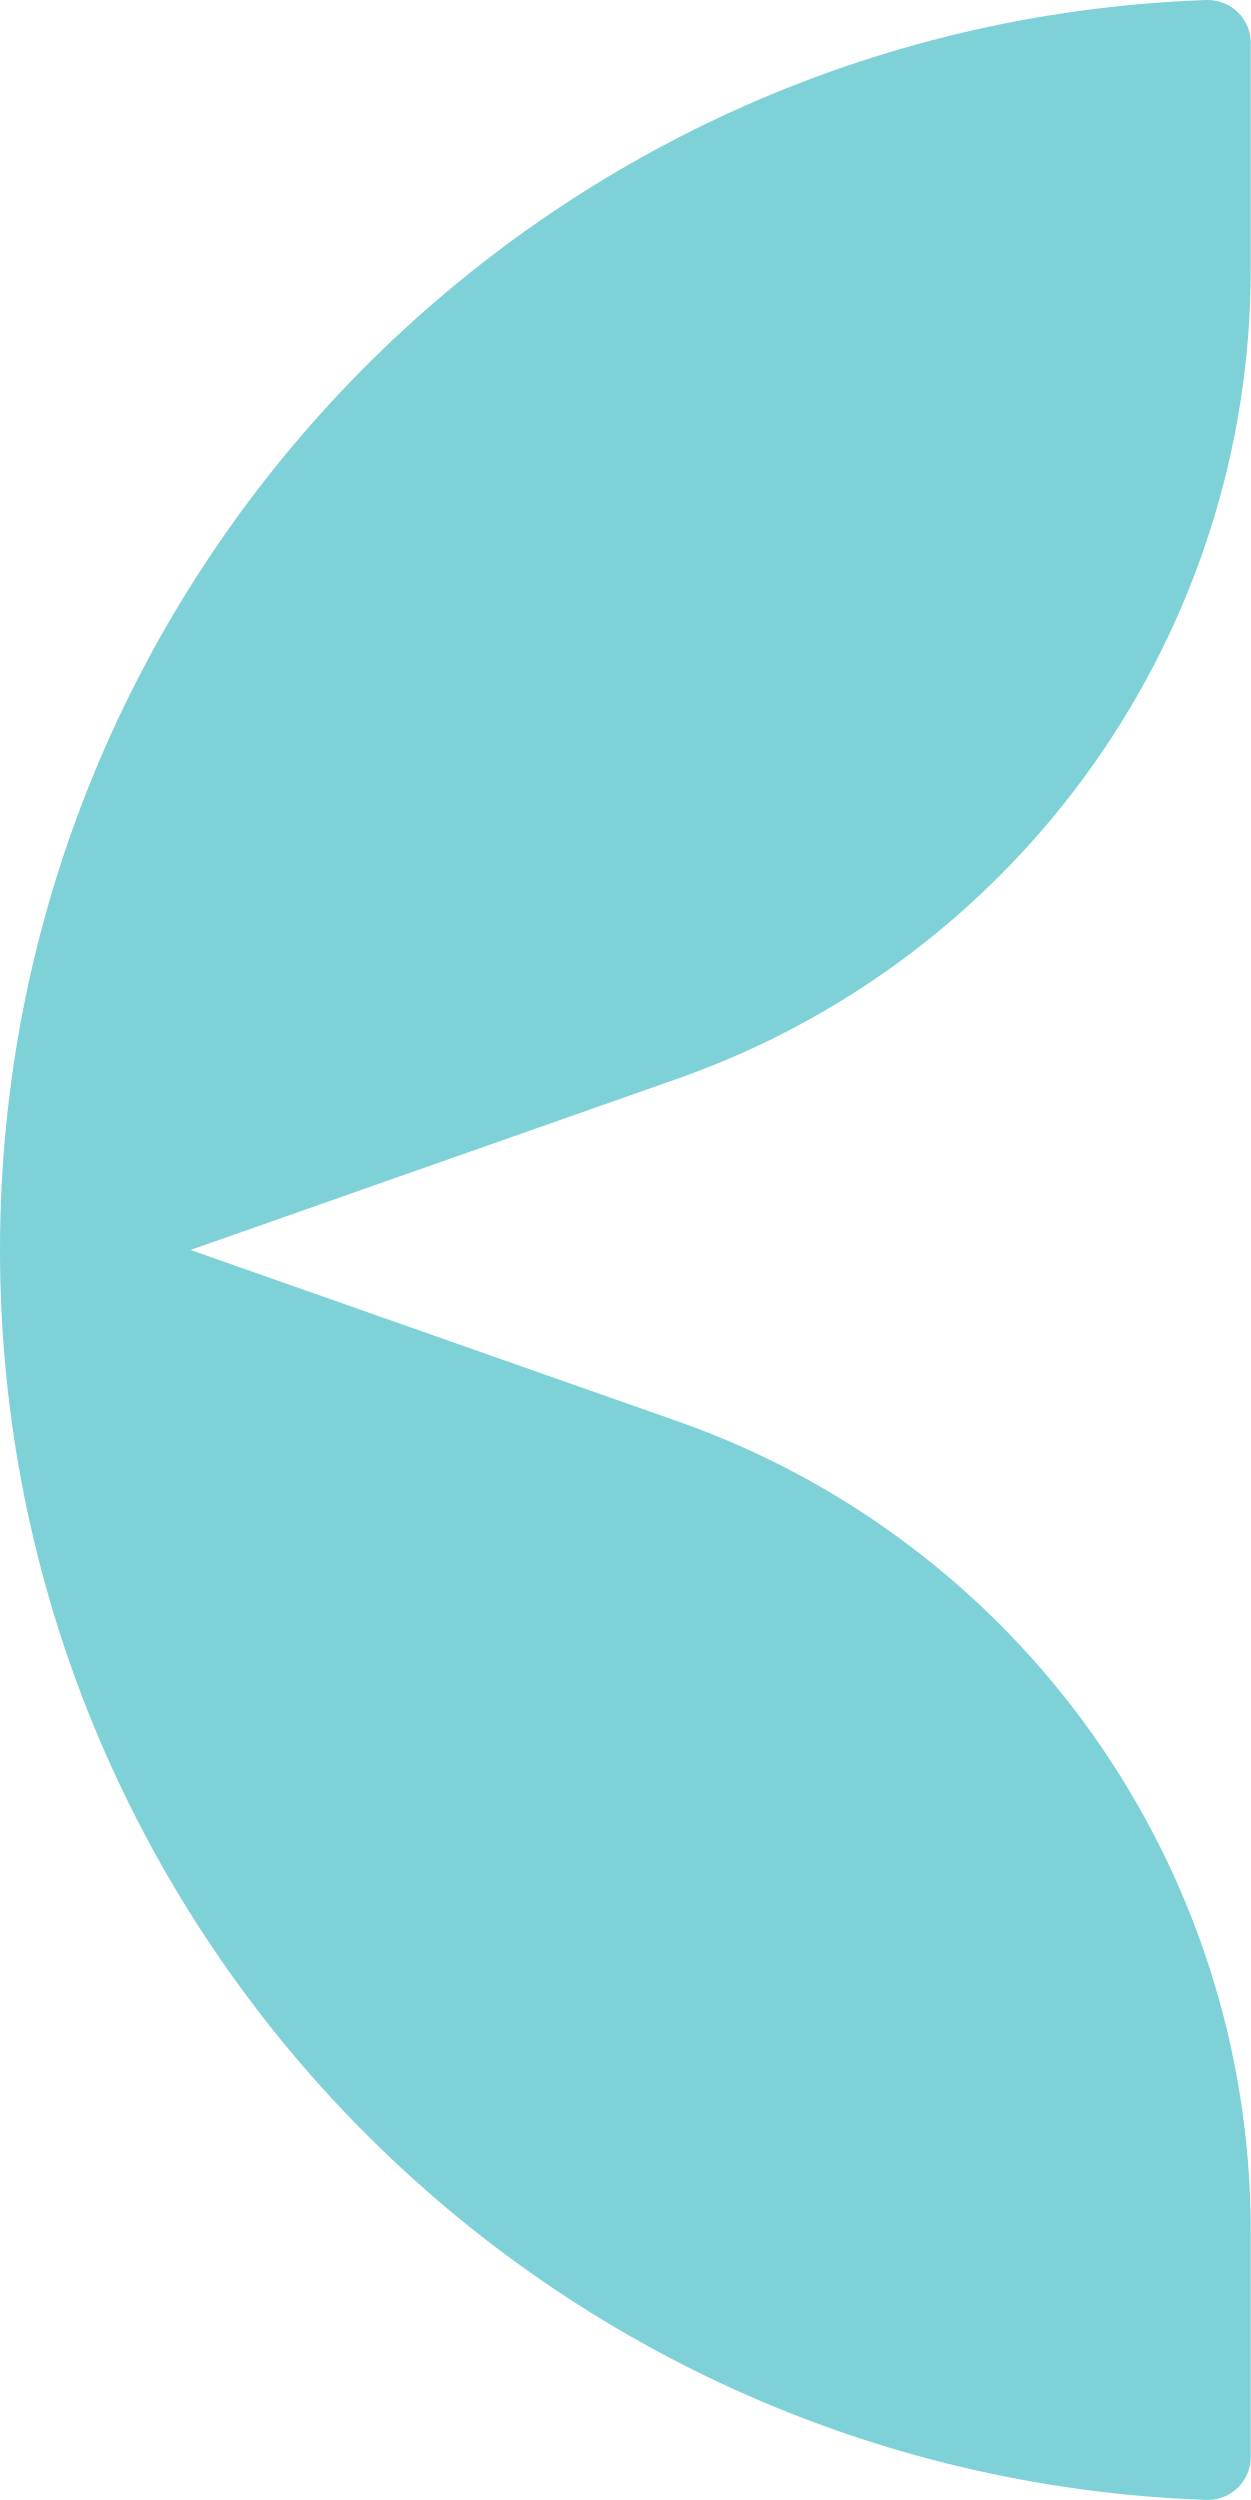
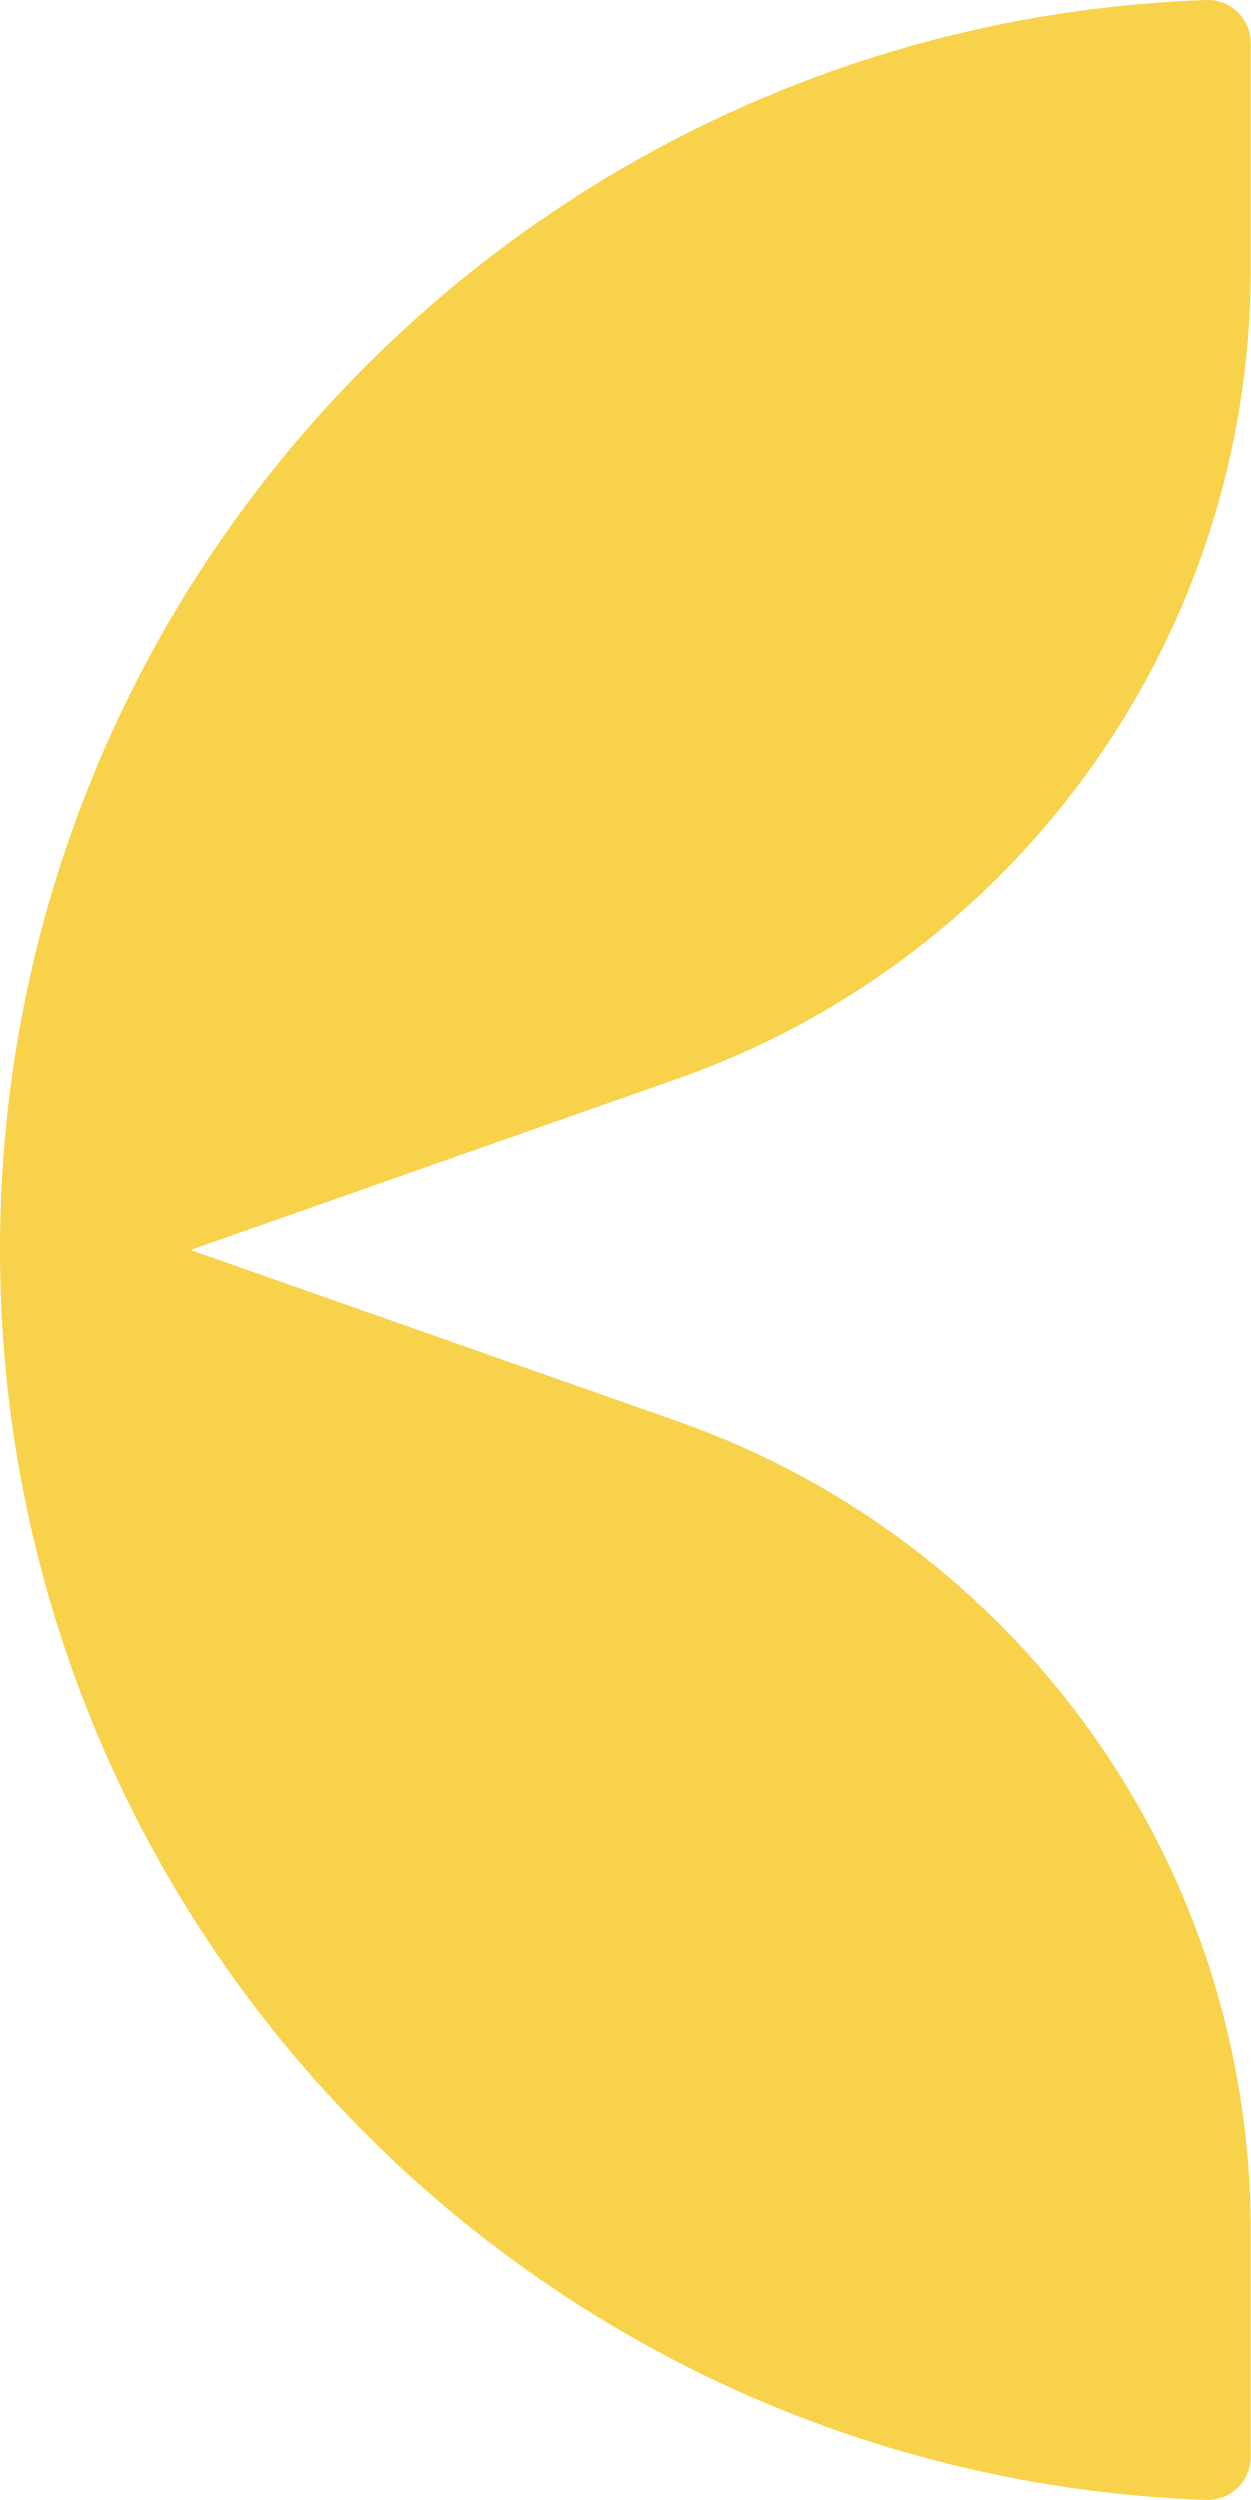
<svg xmlns="http://www.w3.org/2000/svg" width="22.742" height="45.457" viewBox="0 0 22.742 45.457">
-   <path id="Path_1030" data-name="Path 1030" d="M-438.237-115.732a.781.781,0,0,0-.807-.781,22.742,22.742,0,0,0-21.935,22.728,22.742,22.742,0,0,0,21.935,22.728.781.781,0,0,0,.807-.781v-4.113a15.606,15.606,0,0,0-10.429-14.722l-8.849-3.112,8.849-3.112a15.606,15.606,0,0,0,10.429-14.722Z" transform="translate(460.979 116.513)" fill="#7fd1d8" />
+   <path id="Path_1030" data-name="Path 1030" d="M-438.237-115.732a.781.781,0,0,0-.807-.781,22.742,22.742,0,0,0-21.935,22.728,22.742,22.742,0,0,0,21.935,22.728.781.781,0,0,0,.807-.781v-4.113a15.606,15.606,0,0,0-10.429-14.722l-8.849-3.112,8.849-3.112a15.606,15.606,0,0,0,10.429-14.722Z" transform="translate(460.979 116.513)" fill="#f8d24b" />
</svg>
